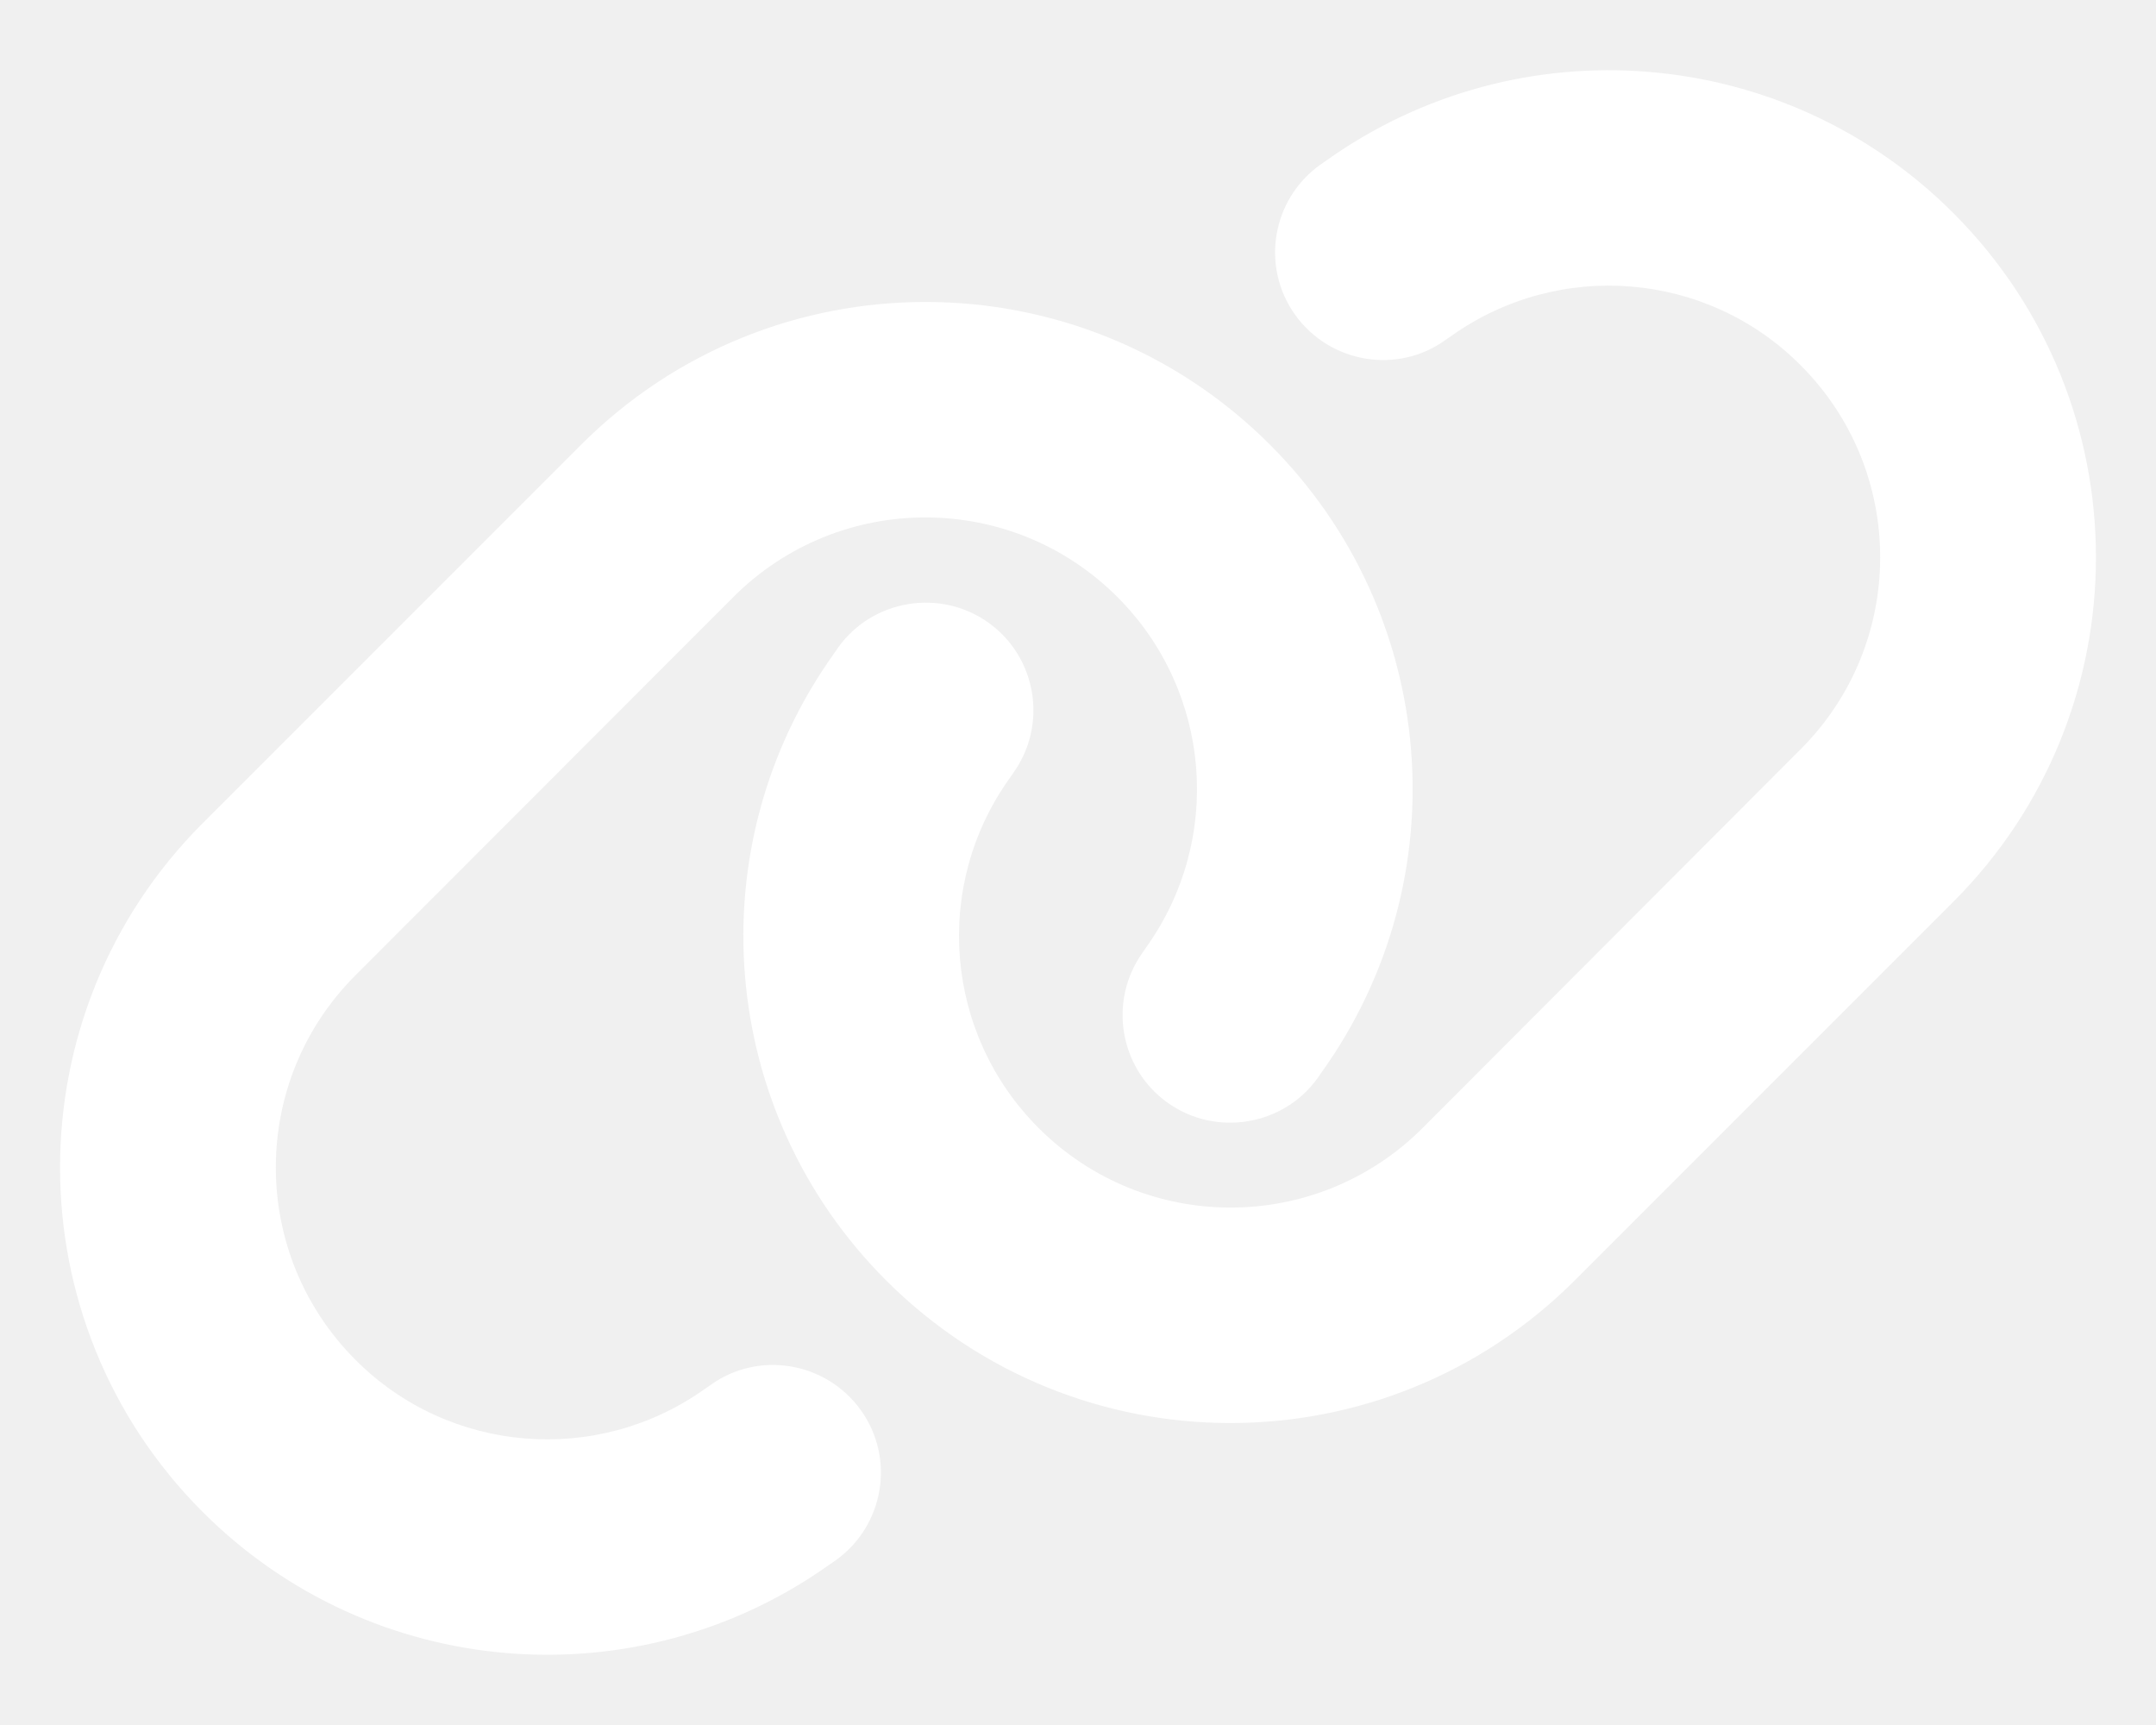
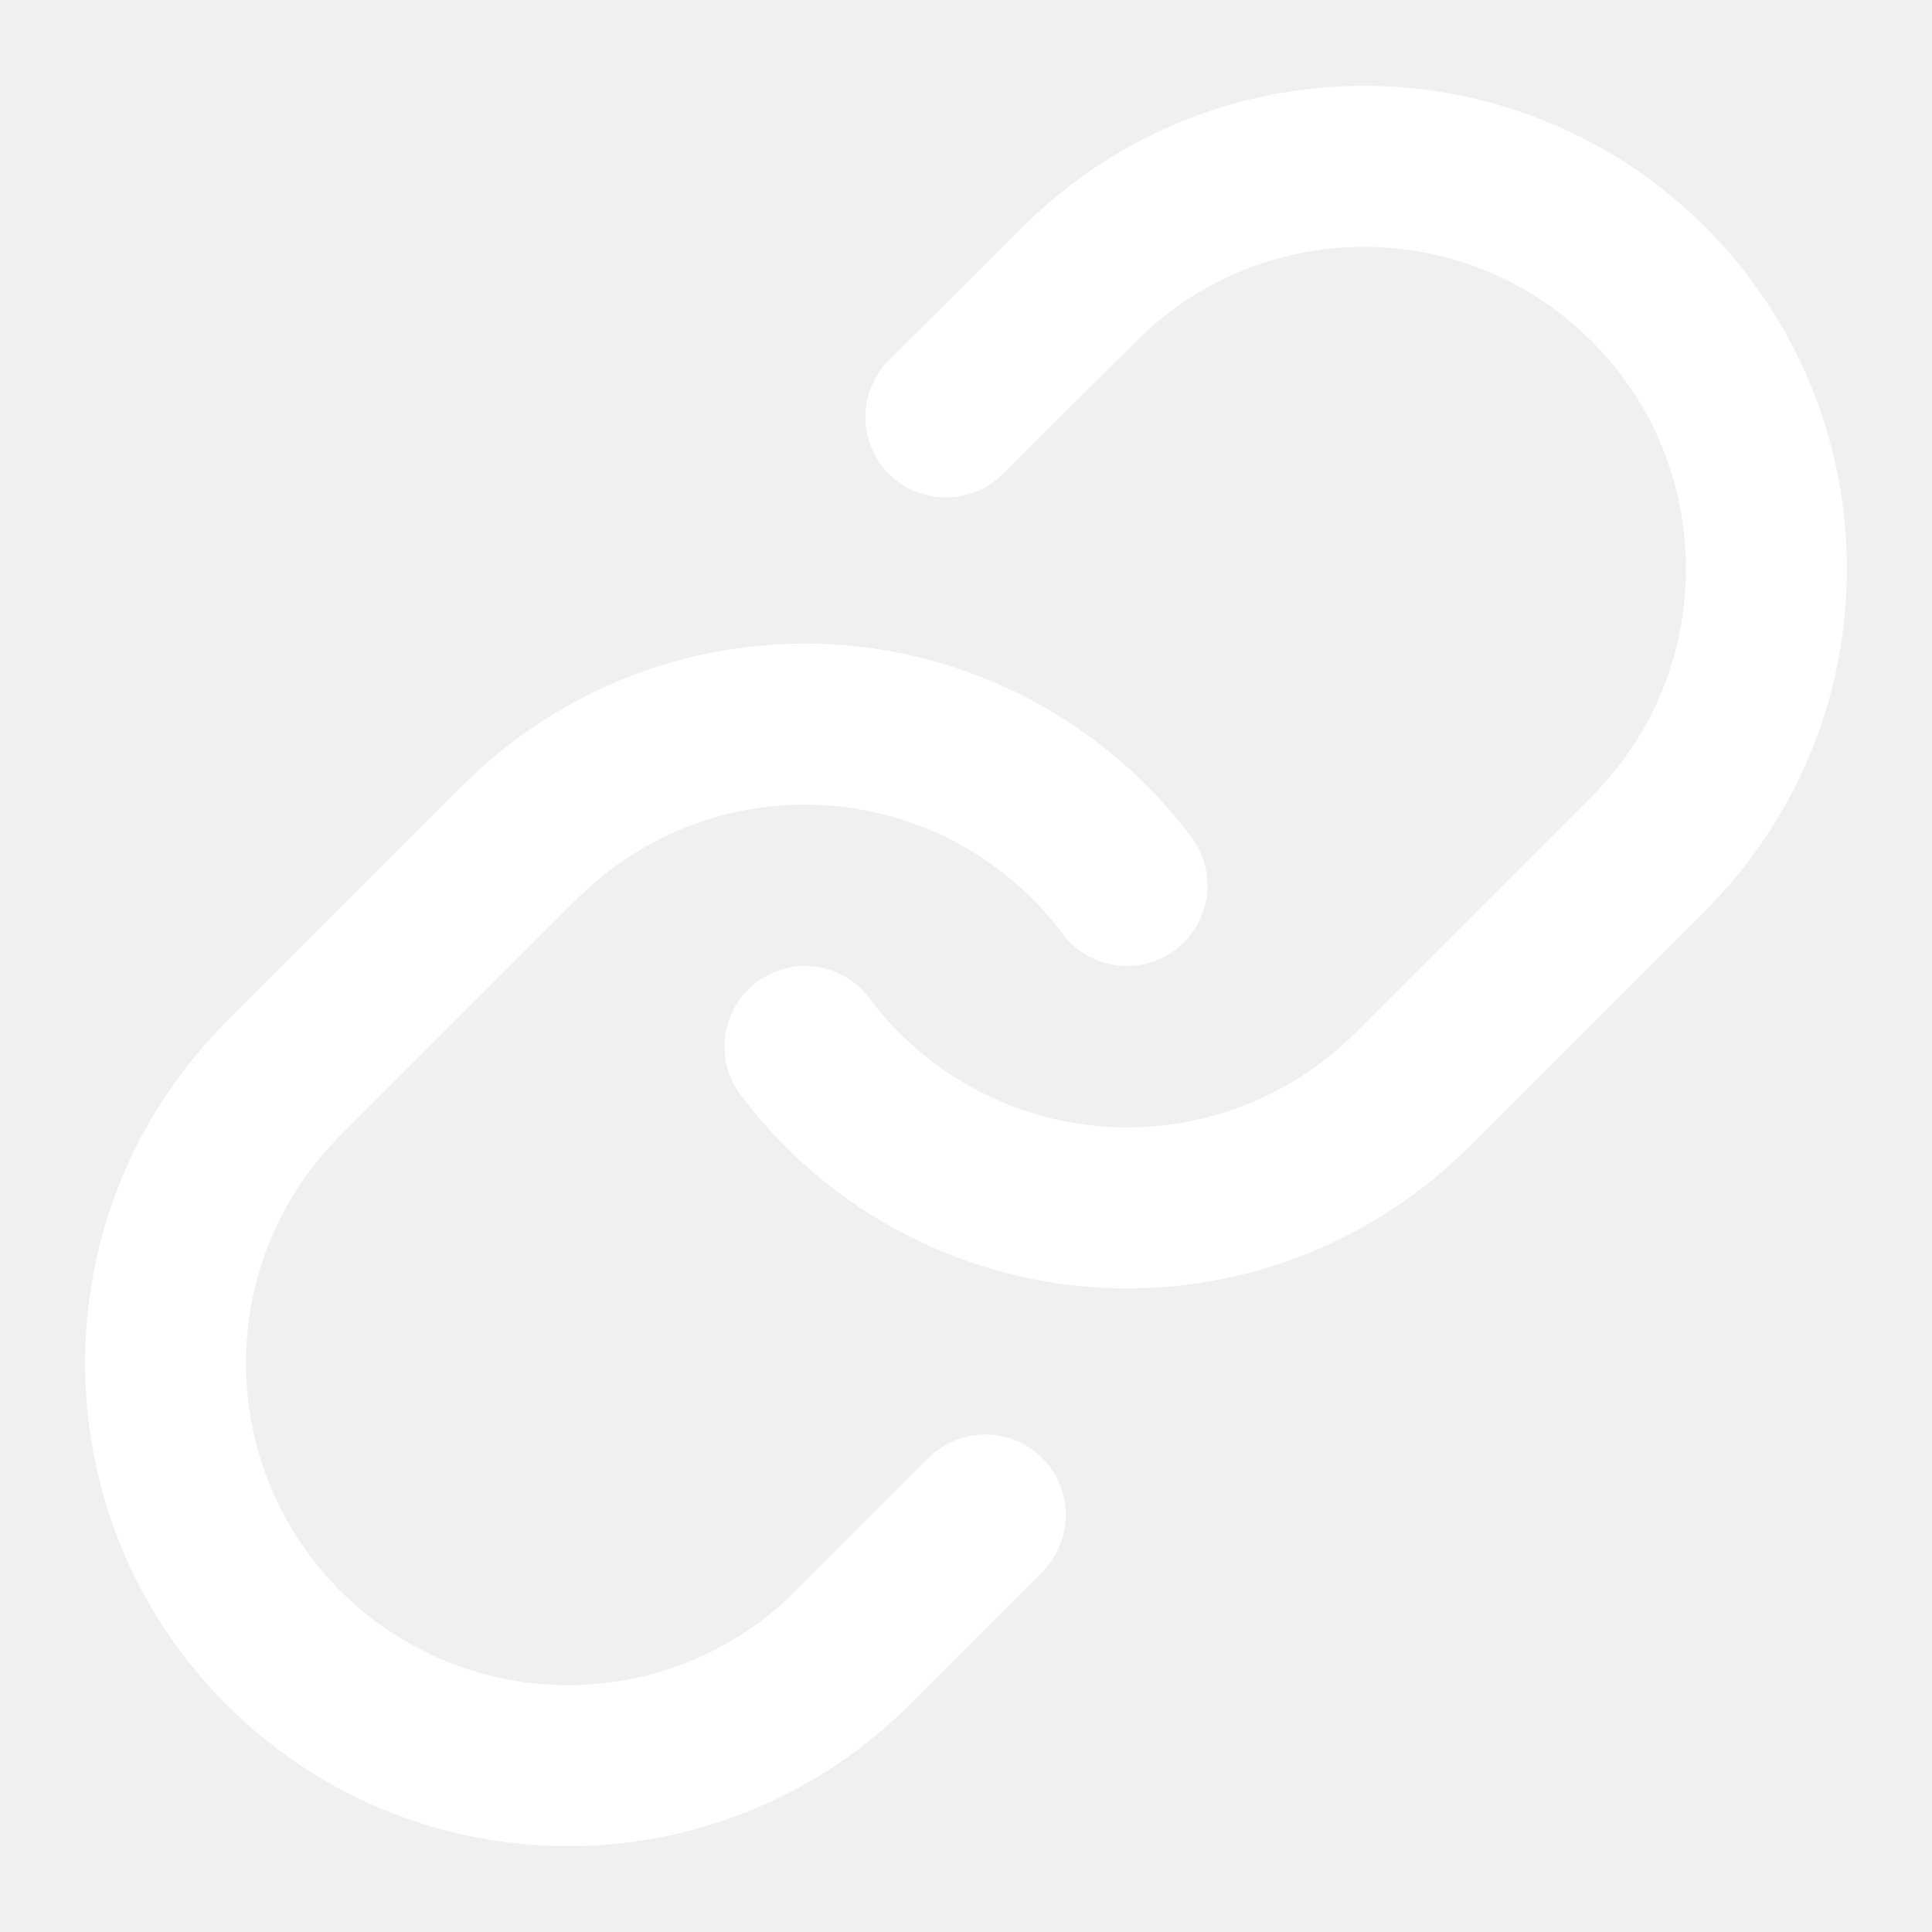
- <svg xmlns="http://www.w3.org/2000/svg" fill="#fff" viewBox="0 0 640 512">
-   <path d="M579.8 267.7c56.5-56.5 56.5-148 0-204.5c-50-50-128.8-56.5-186.3-15.4l-1.6 1.1c-14.4 10.3-17.7 30.3-7.4 44.6s30.3 17.7 44.6 7.4l1.6-1.1c32.1-22.9 76-19.3 103.8 8.6c31.5 31.5 31.5 82.5 0 114L422.3 334.8c-31.5 31.5-82.5 31.5-114 0c-27.9-27.9-31.5-71.8-8.6-103.8l1.1-1.6c10.3-14.4 6.9-34.4-7.4-44.6s-34.4-6.9-44.6 7.4l-1.1 1.6C206.5 251.2 213 330 263 380c56.5 56.5 148 56.5 204.5 0L579.8 267.7zM60.2 244.3c-56.5 56.5-56.5 148 0 204.5c50 50 128.8 56.5 186.3 15.4l1.6-1.1c14.4-10.3 17.7-30.3 7.4-44.6s-30.3-17.7-44.6-7.4l-1.6 1.1c-32.1 22.9-76 19.3-103.8-8.6C74 372 74 321 105.5 289.5L217.7 177.2c31.5-31.5 82.5-31.5 114 0c27.9 27.9 31.5 71.8 8.6 103.9l-1.1 1.6c-10.3 14.4-6.9 34.4 7.4 44.6s34.4 6.9 44.6-7.4l1.1-1.6C433.5 260.8 427 182 377 132c-56.5-56.5-148-56.5-204.5 0L60.2 244.3z" />
+ <svg xmlns="http://www.w3.org/2000/svg" width="24" height="24" viewBox="0 0 24 24" fill="none" stroke="#fff" stroke-width="2" stroke-linecap="round" stroke-linejoin="round" class="lucide lucide-link">
+   <path d="M10 13a5 5 0 0 0 7.54.54l3-3a5 5 0 0 0-7.07-7.07l-1.72 1.71" />
+   <path d="M14 11a5 5 0 0 0-7.54-.54l-3 3a5 5 0 0 0 7.07 7.07l1.71-1.71" />
</svg>
